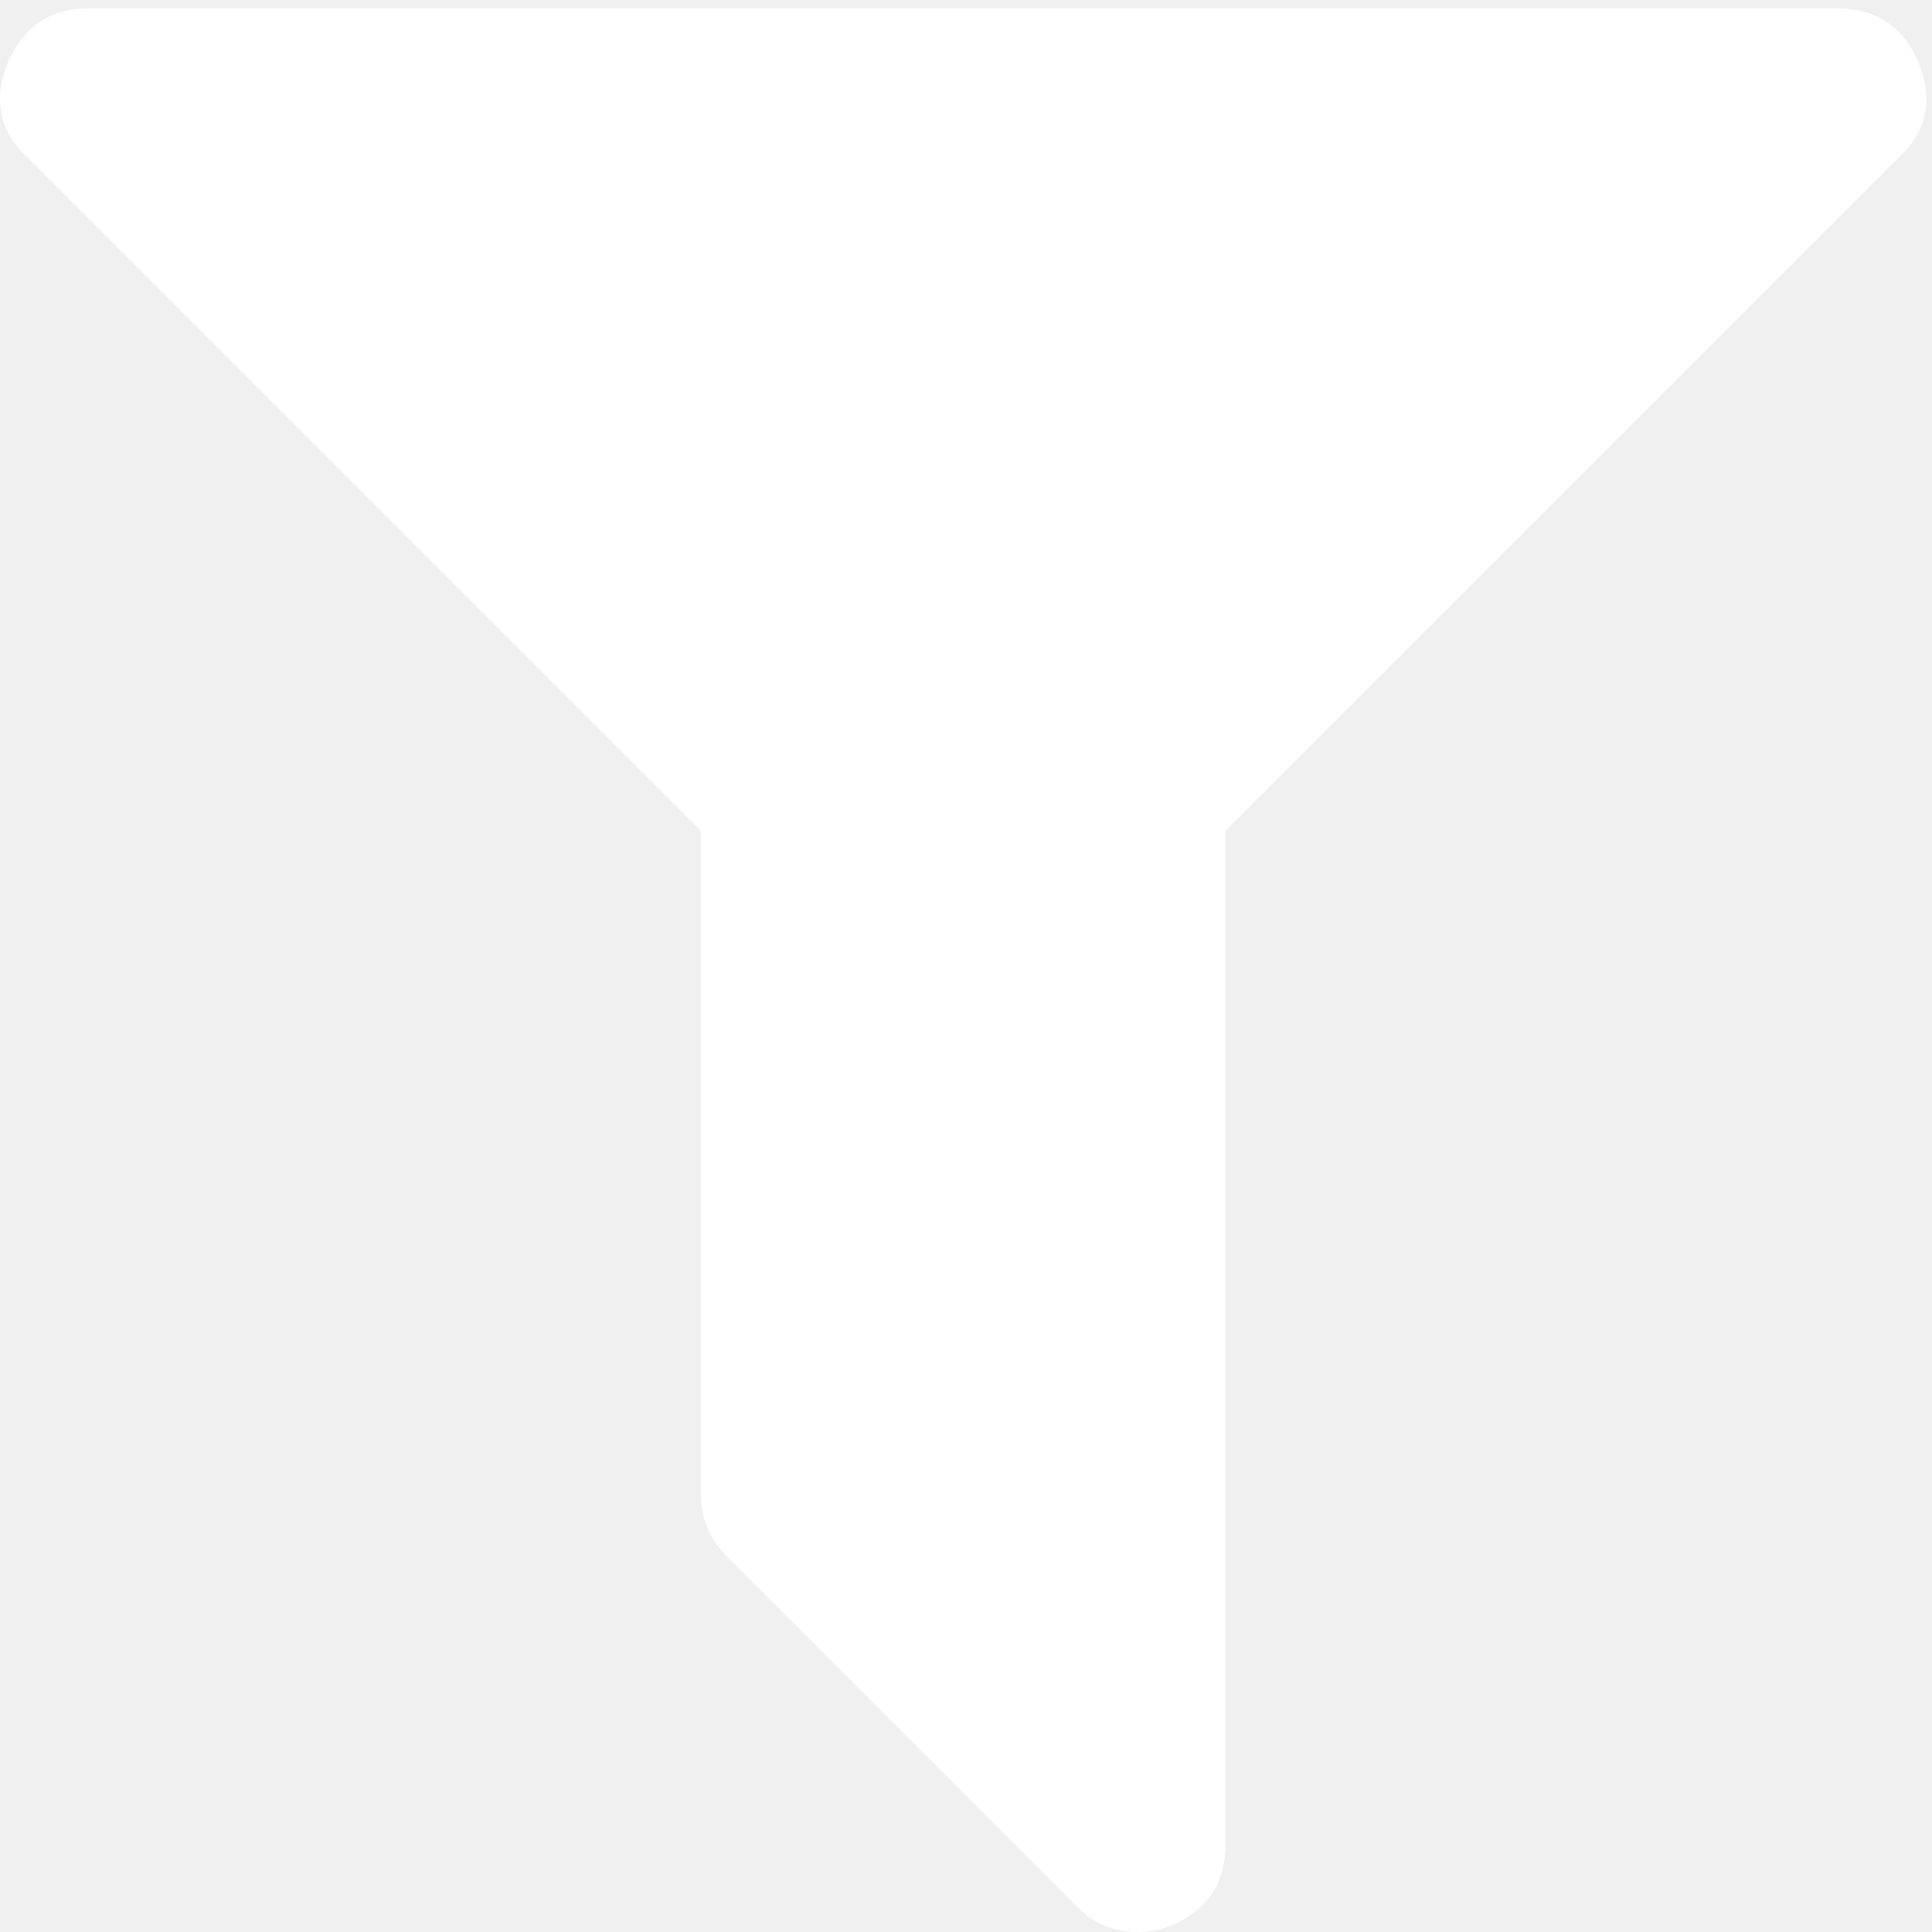
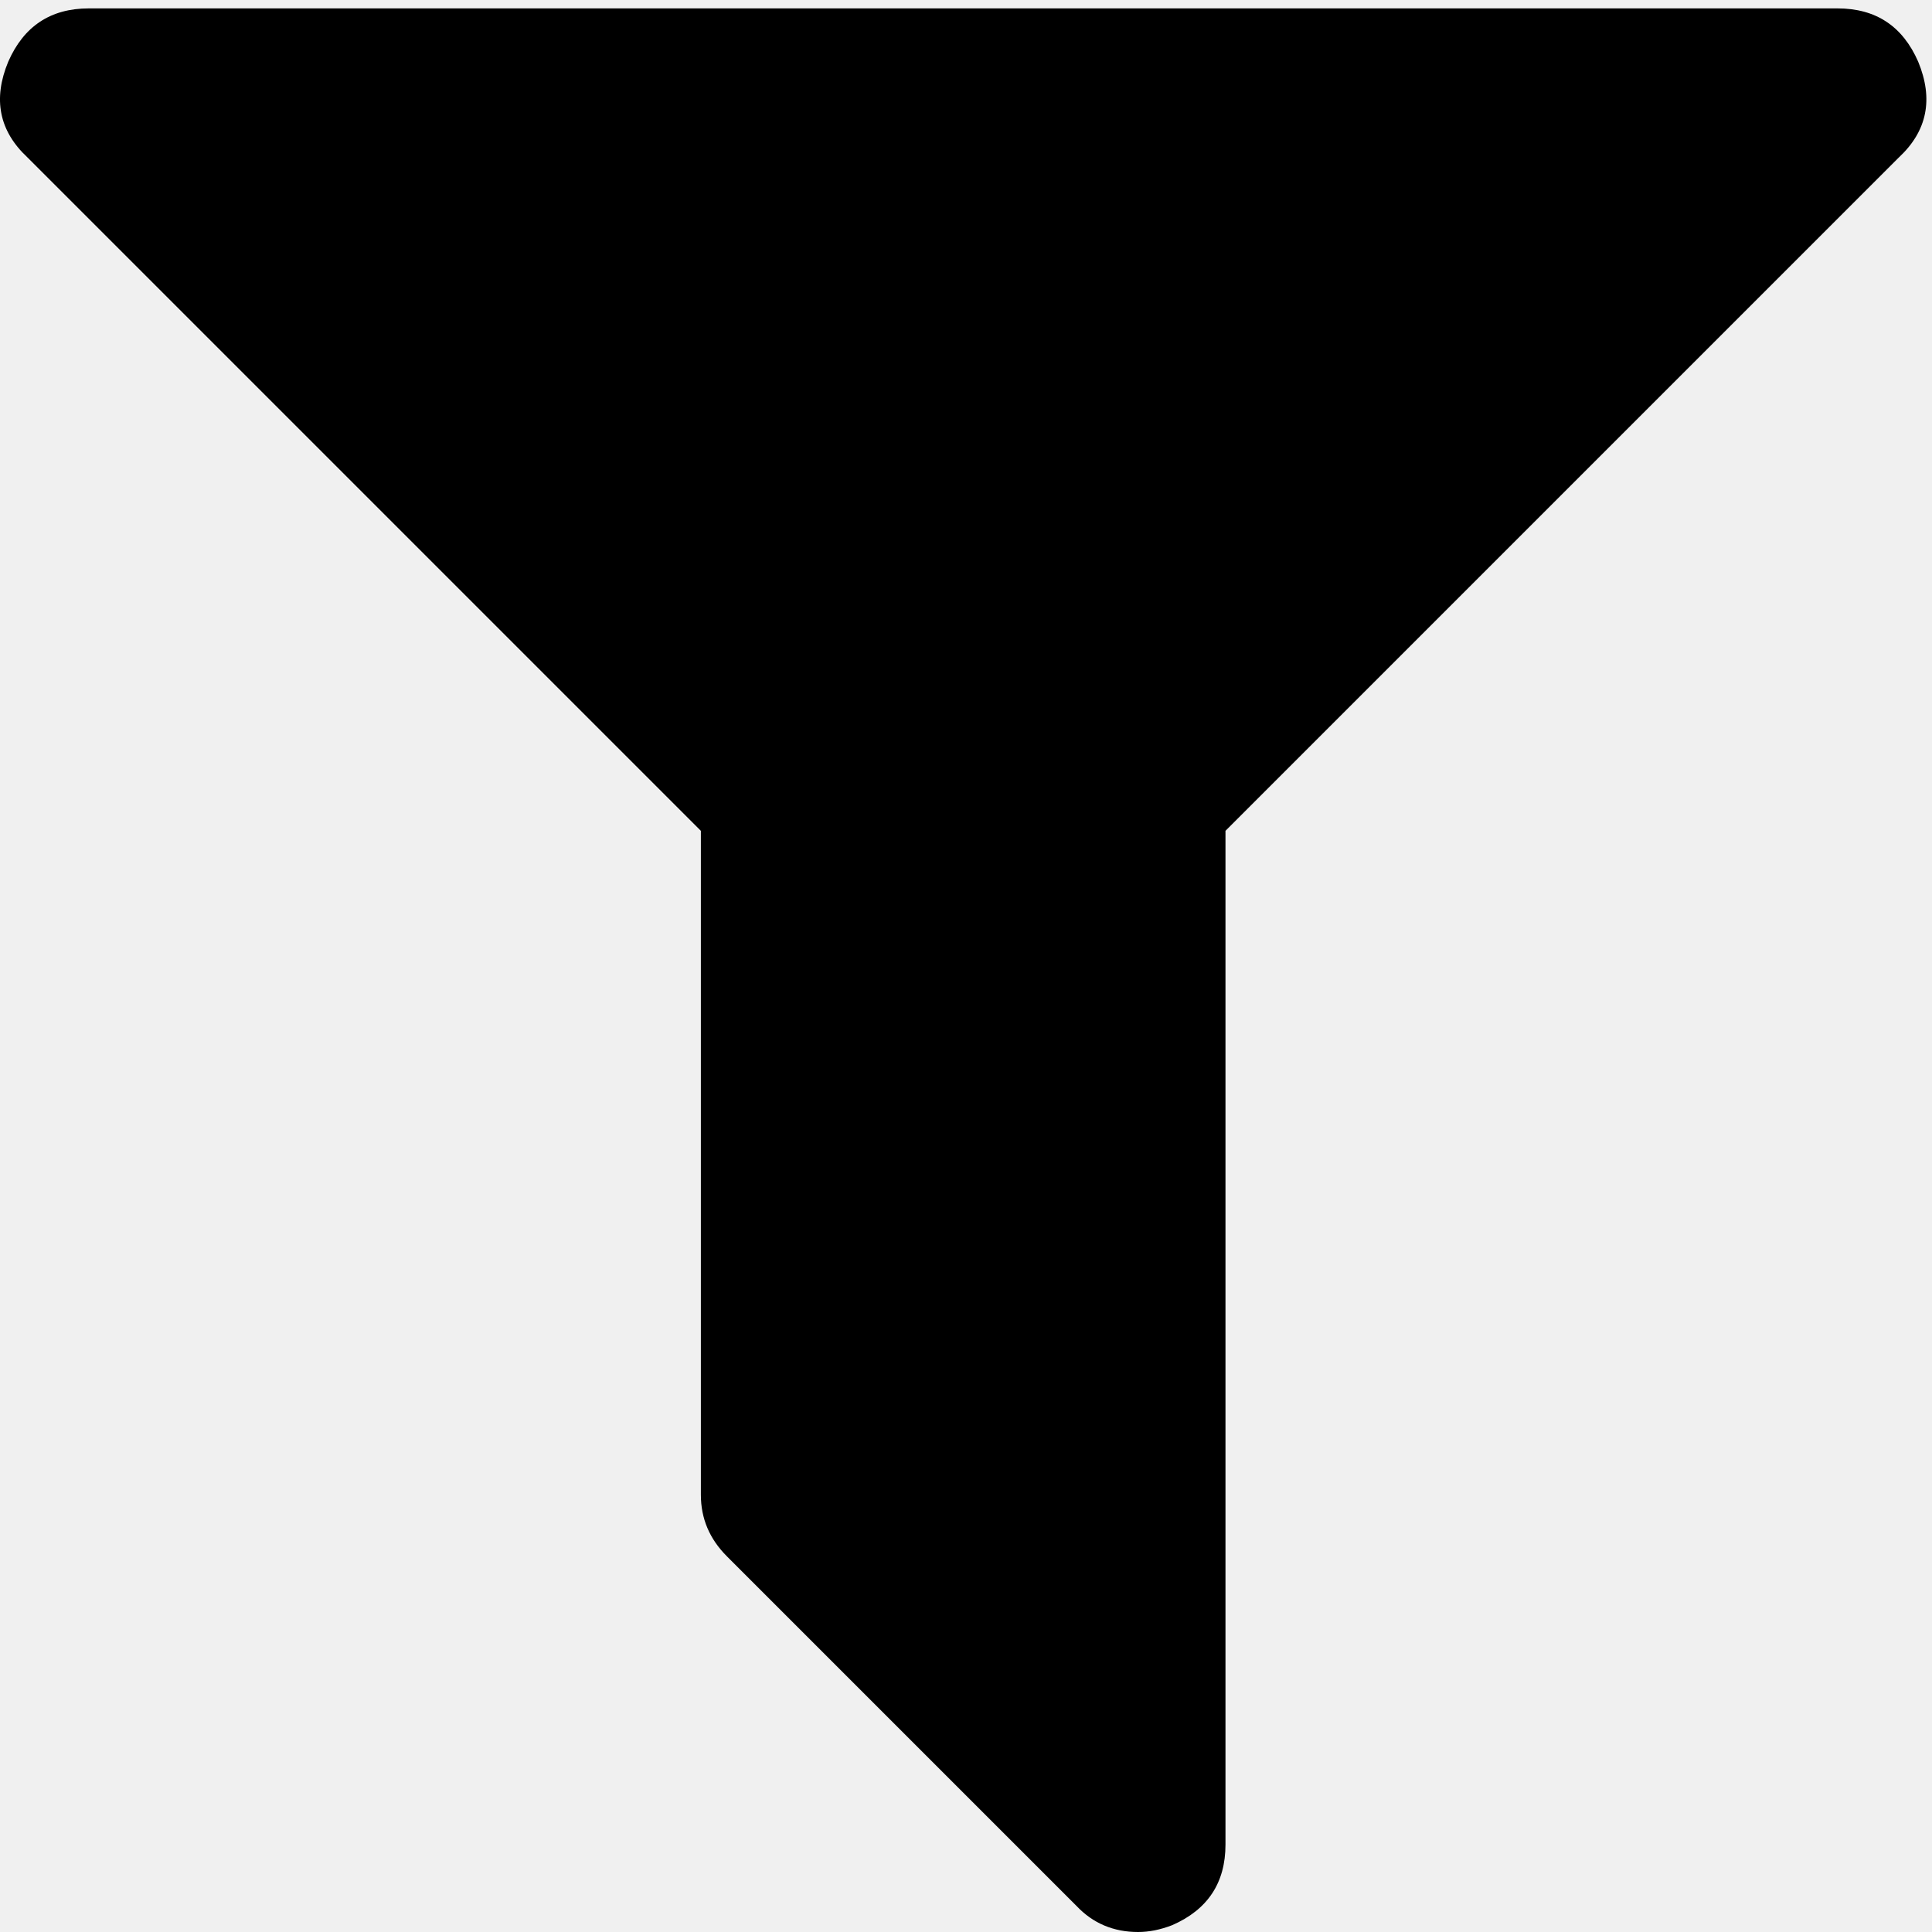
<svg xmlns="http://www.w3.org/2000/svg" width="26" height="26" viewBox="0 0 26 26">
-   <path fill="#FFF" fill-rule="evenodd" d="M25.814.83c-.209-.478-.57-.717-1.086-.717H1.195C.681.113.32.353.111.83c-.209.503-.123.932.257 1.287l9.064 9.064v8.935c0 .32.117.595.35.828l4.706 4.706c.22.233.497.35.827.35.148 0 .3-.03.46-.092.478-.209.717-.57.717-1.085V11.181l9.064-9.064c.38-.355.466-.784.258-1.287z" />
+   <path fill-rule="evenodd" d="M25.814.83c-.209-.478-.57-.717-1.086-.717H1.195C.681.113.32.353.111.83c-.209.503-.123.932.257 1.287l9.064 9.064v8.935c0 .32.117.595.35.828l4.706 4.706c.22.233.497.35.827.35.148 0 .3-.03.46-.092.478-.209.717-.57.717-1.085V11.181l9.064-9.064c.38-.355.466-.784.258-1.287z" />
</svg>
